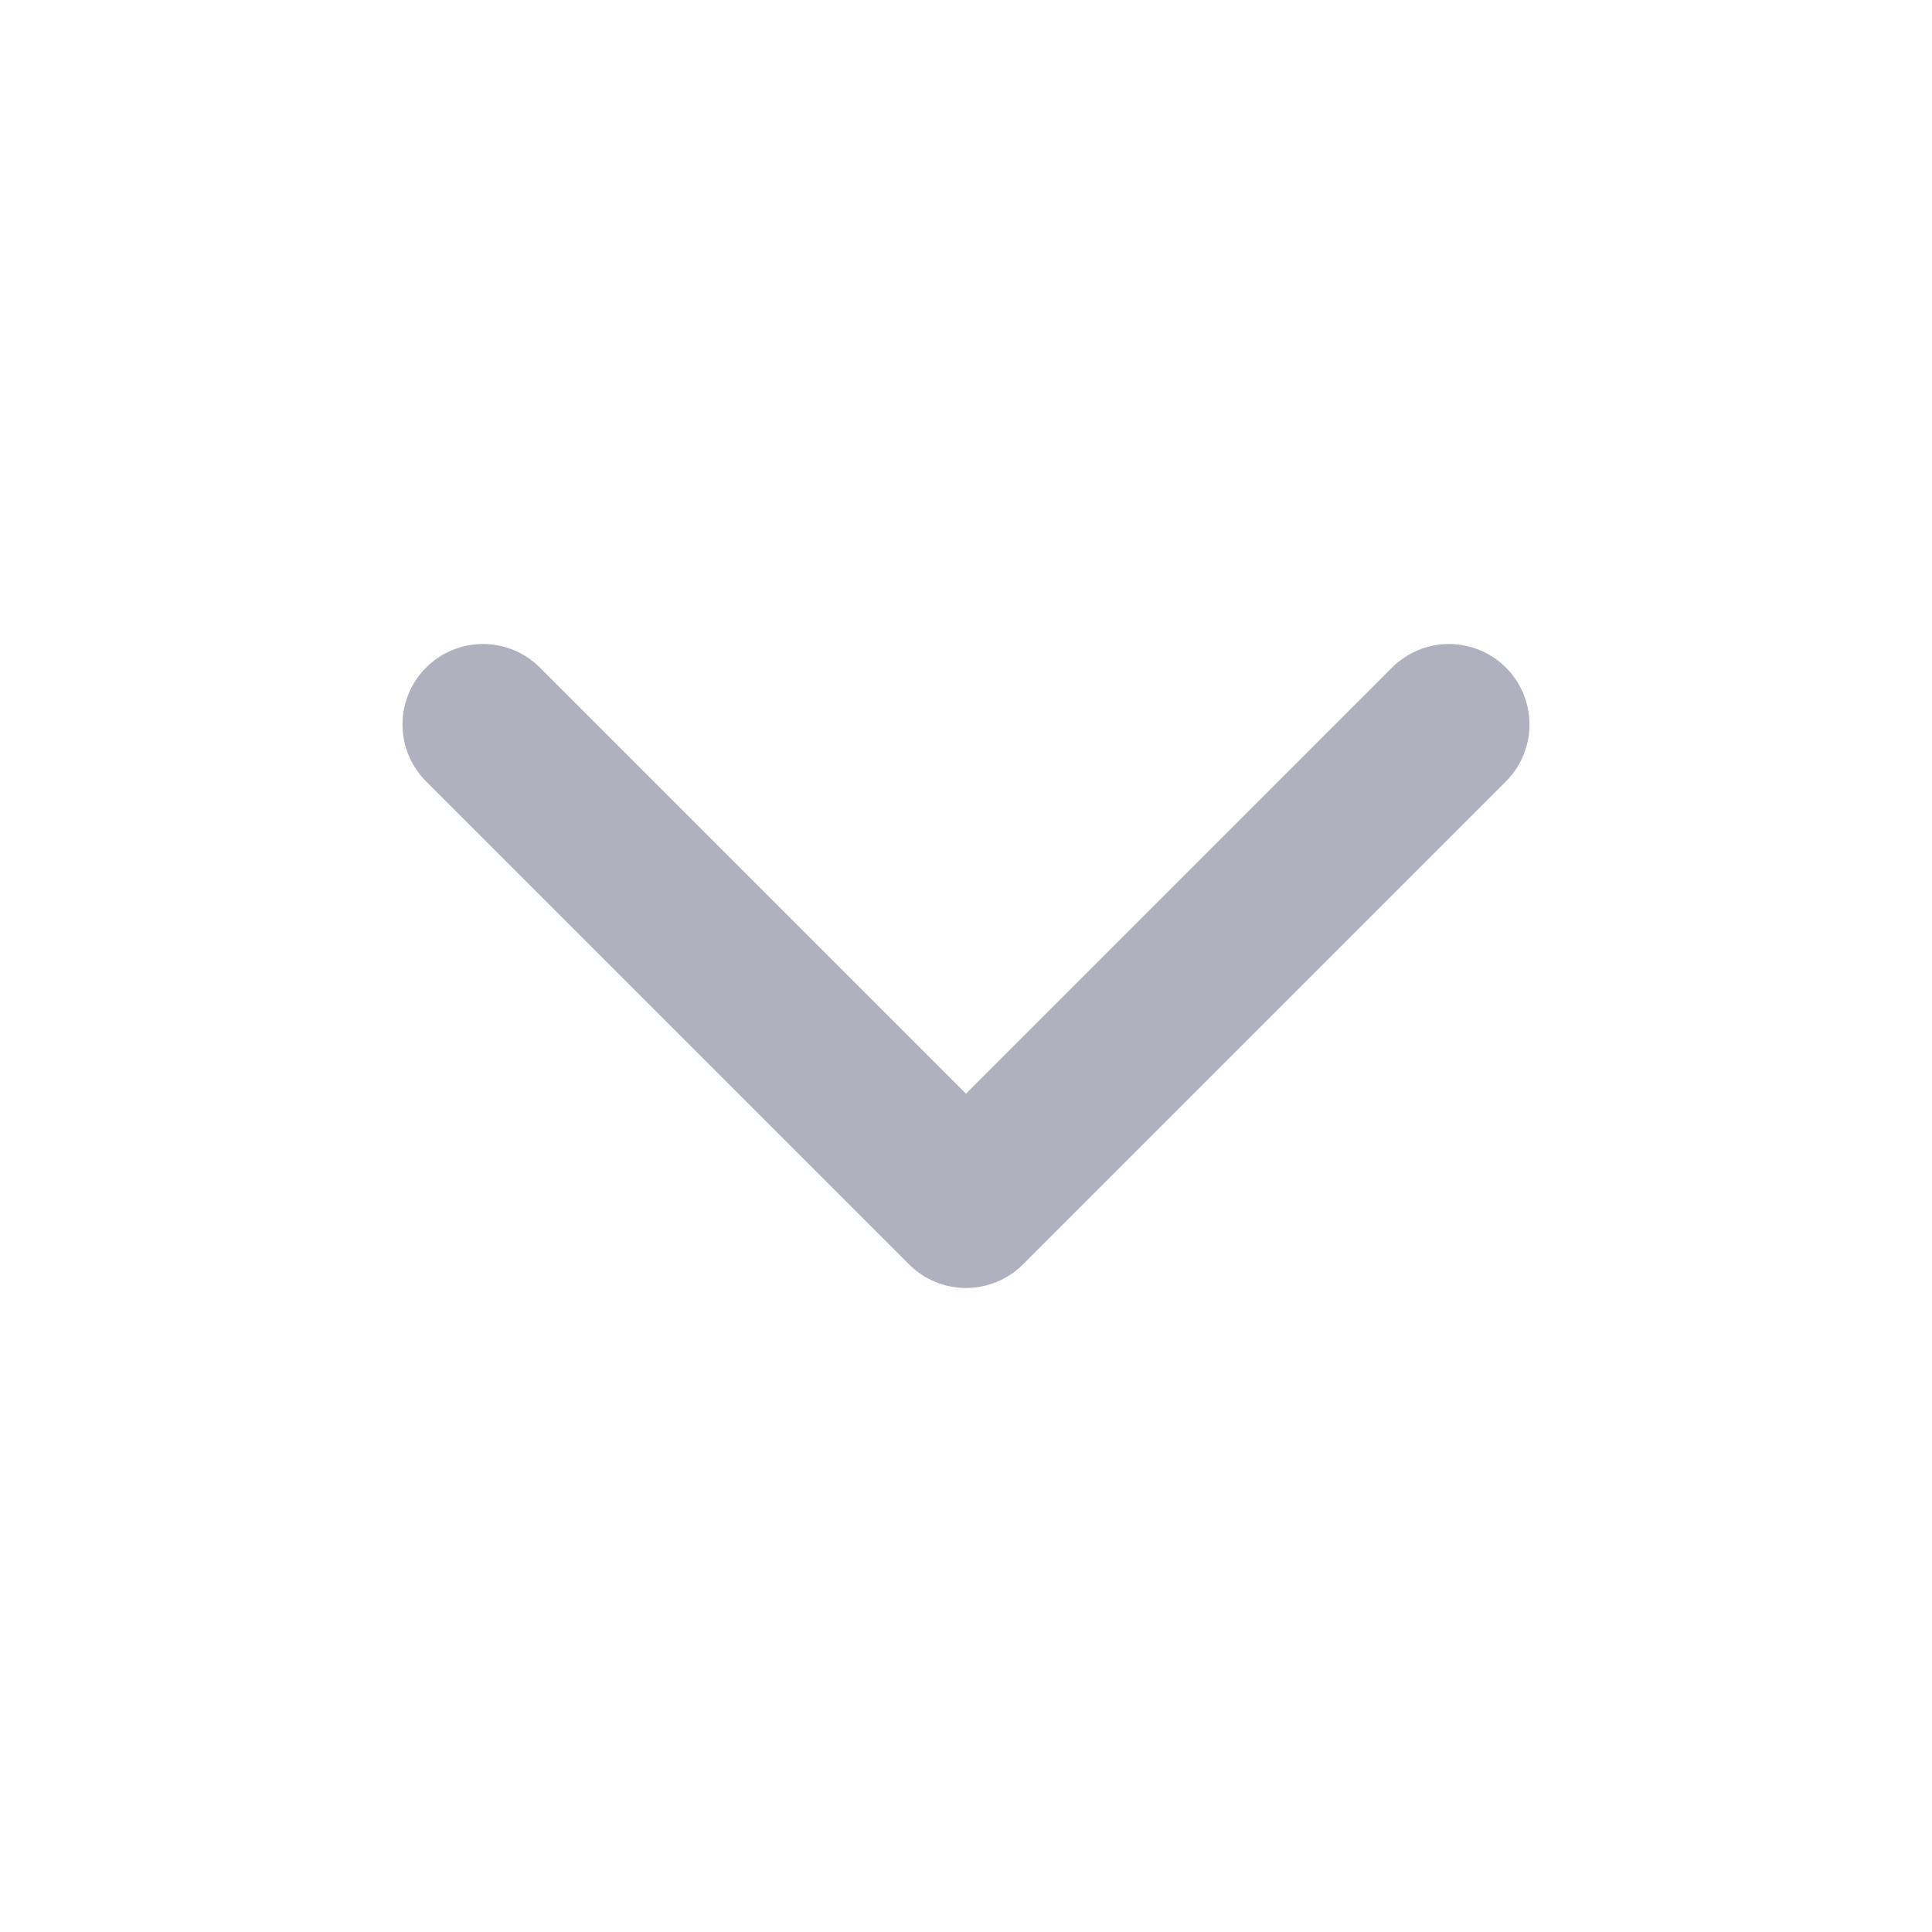
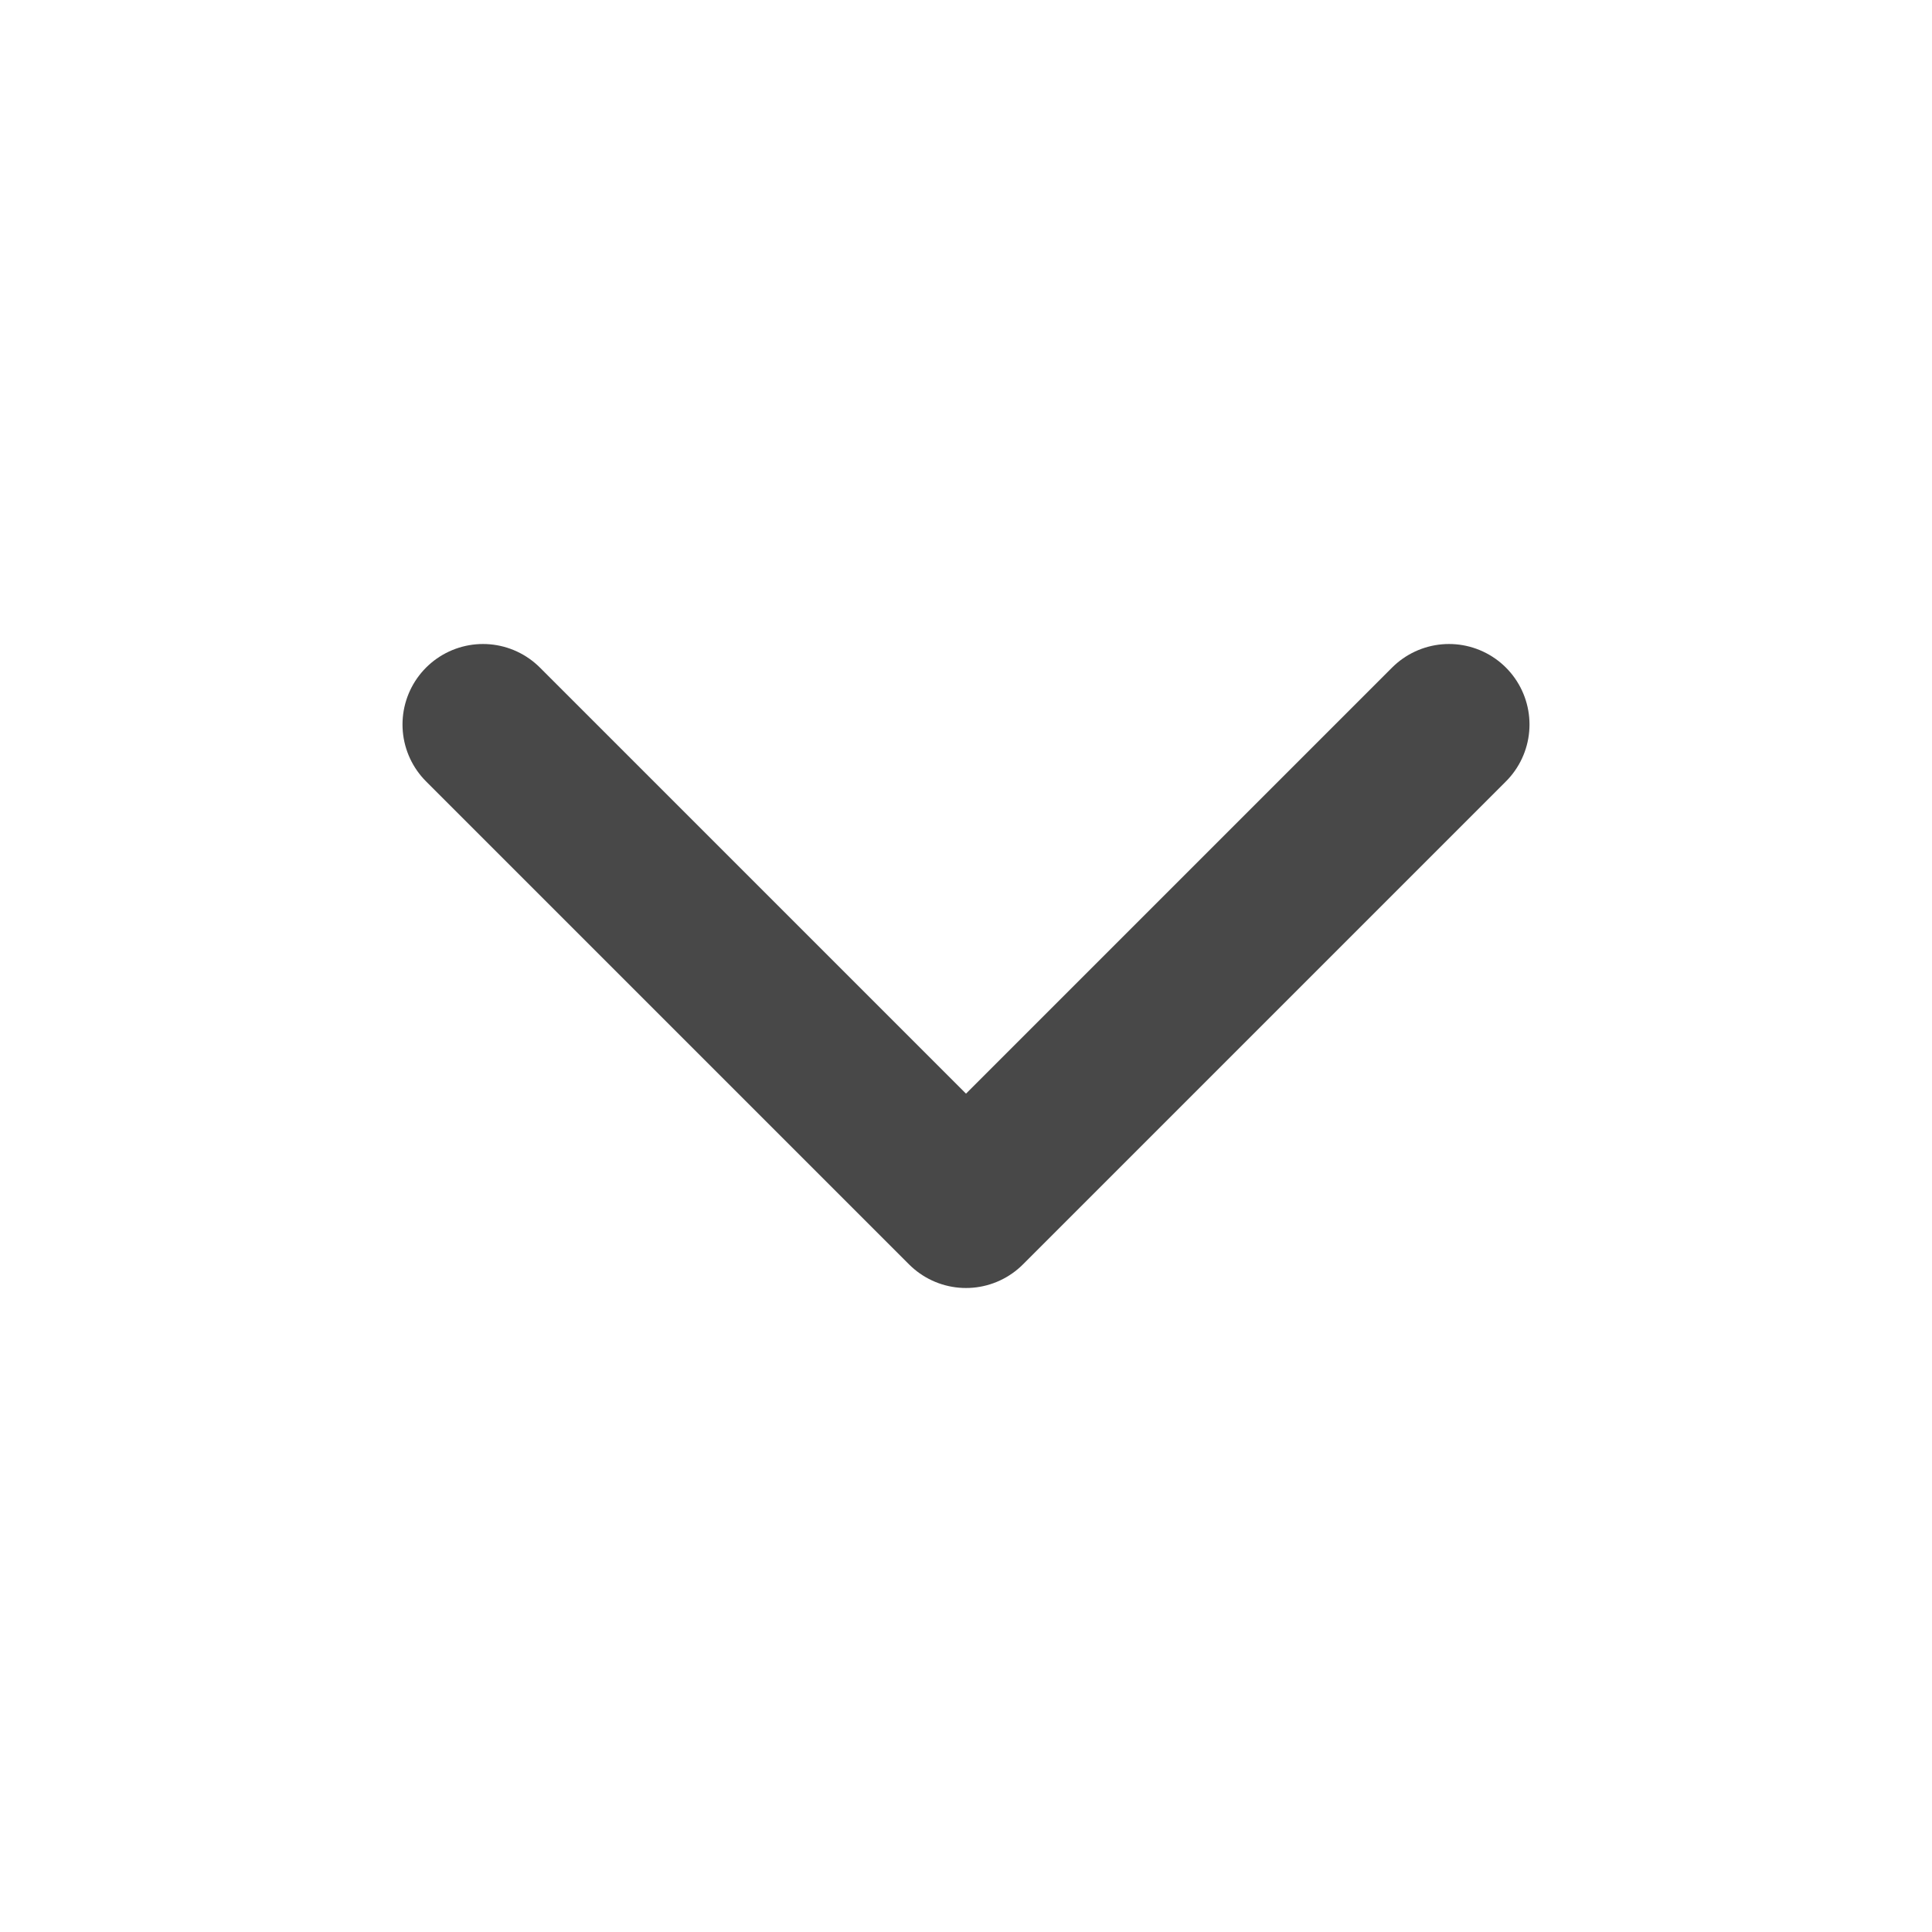
<svg xmlns="http://www.w3.org/2000/svg" width="24" height="24" viewBox="0 0 24 24" fill="none">
-   <path d="M6 9L12 15L18 9" stroke="#AFB2BE" stroke-width="2" stroke-linecap="round" stroke-linejoin="round" />
+   <path d="M6 9L12 15L18 9" stroke="#484848" stroke-width="2" stroke-linecap="round" stroke-linejoin="round" />
</svg>
